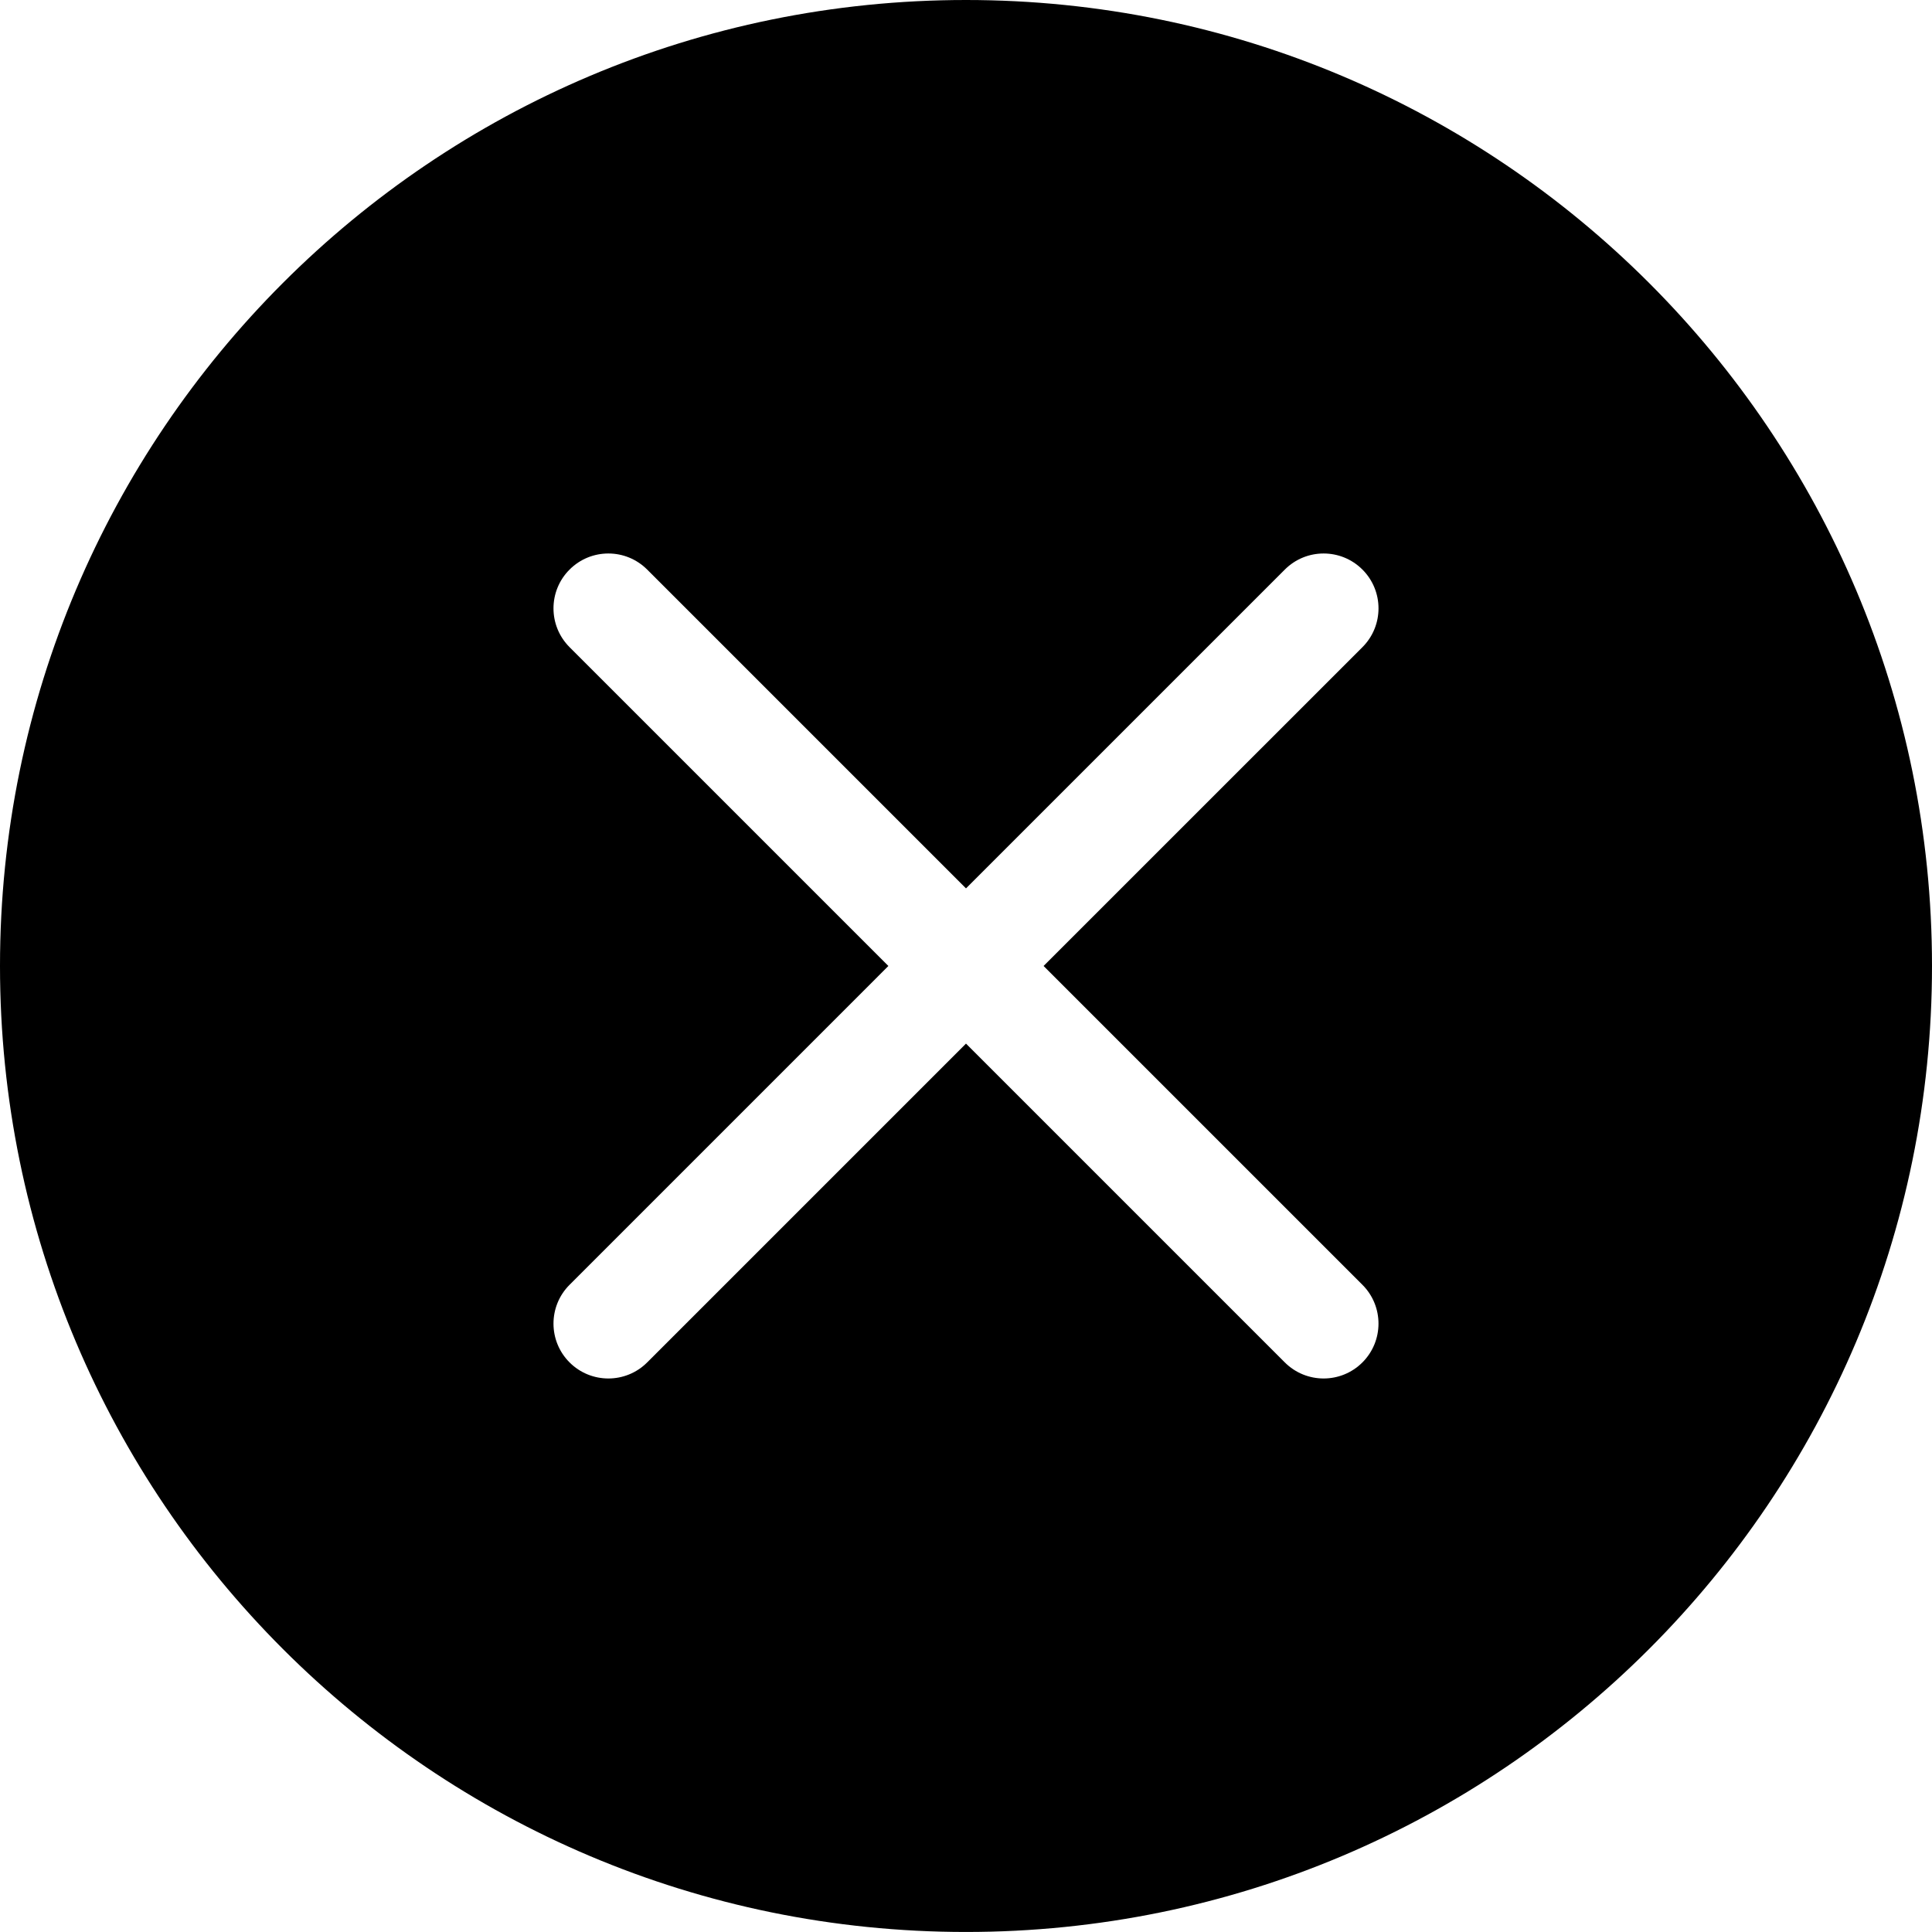
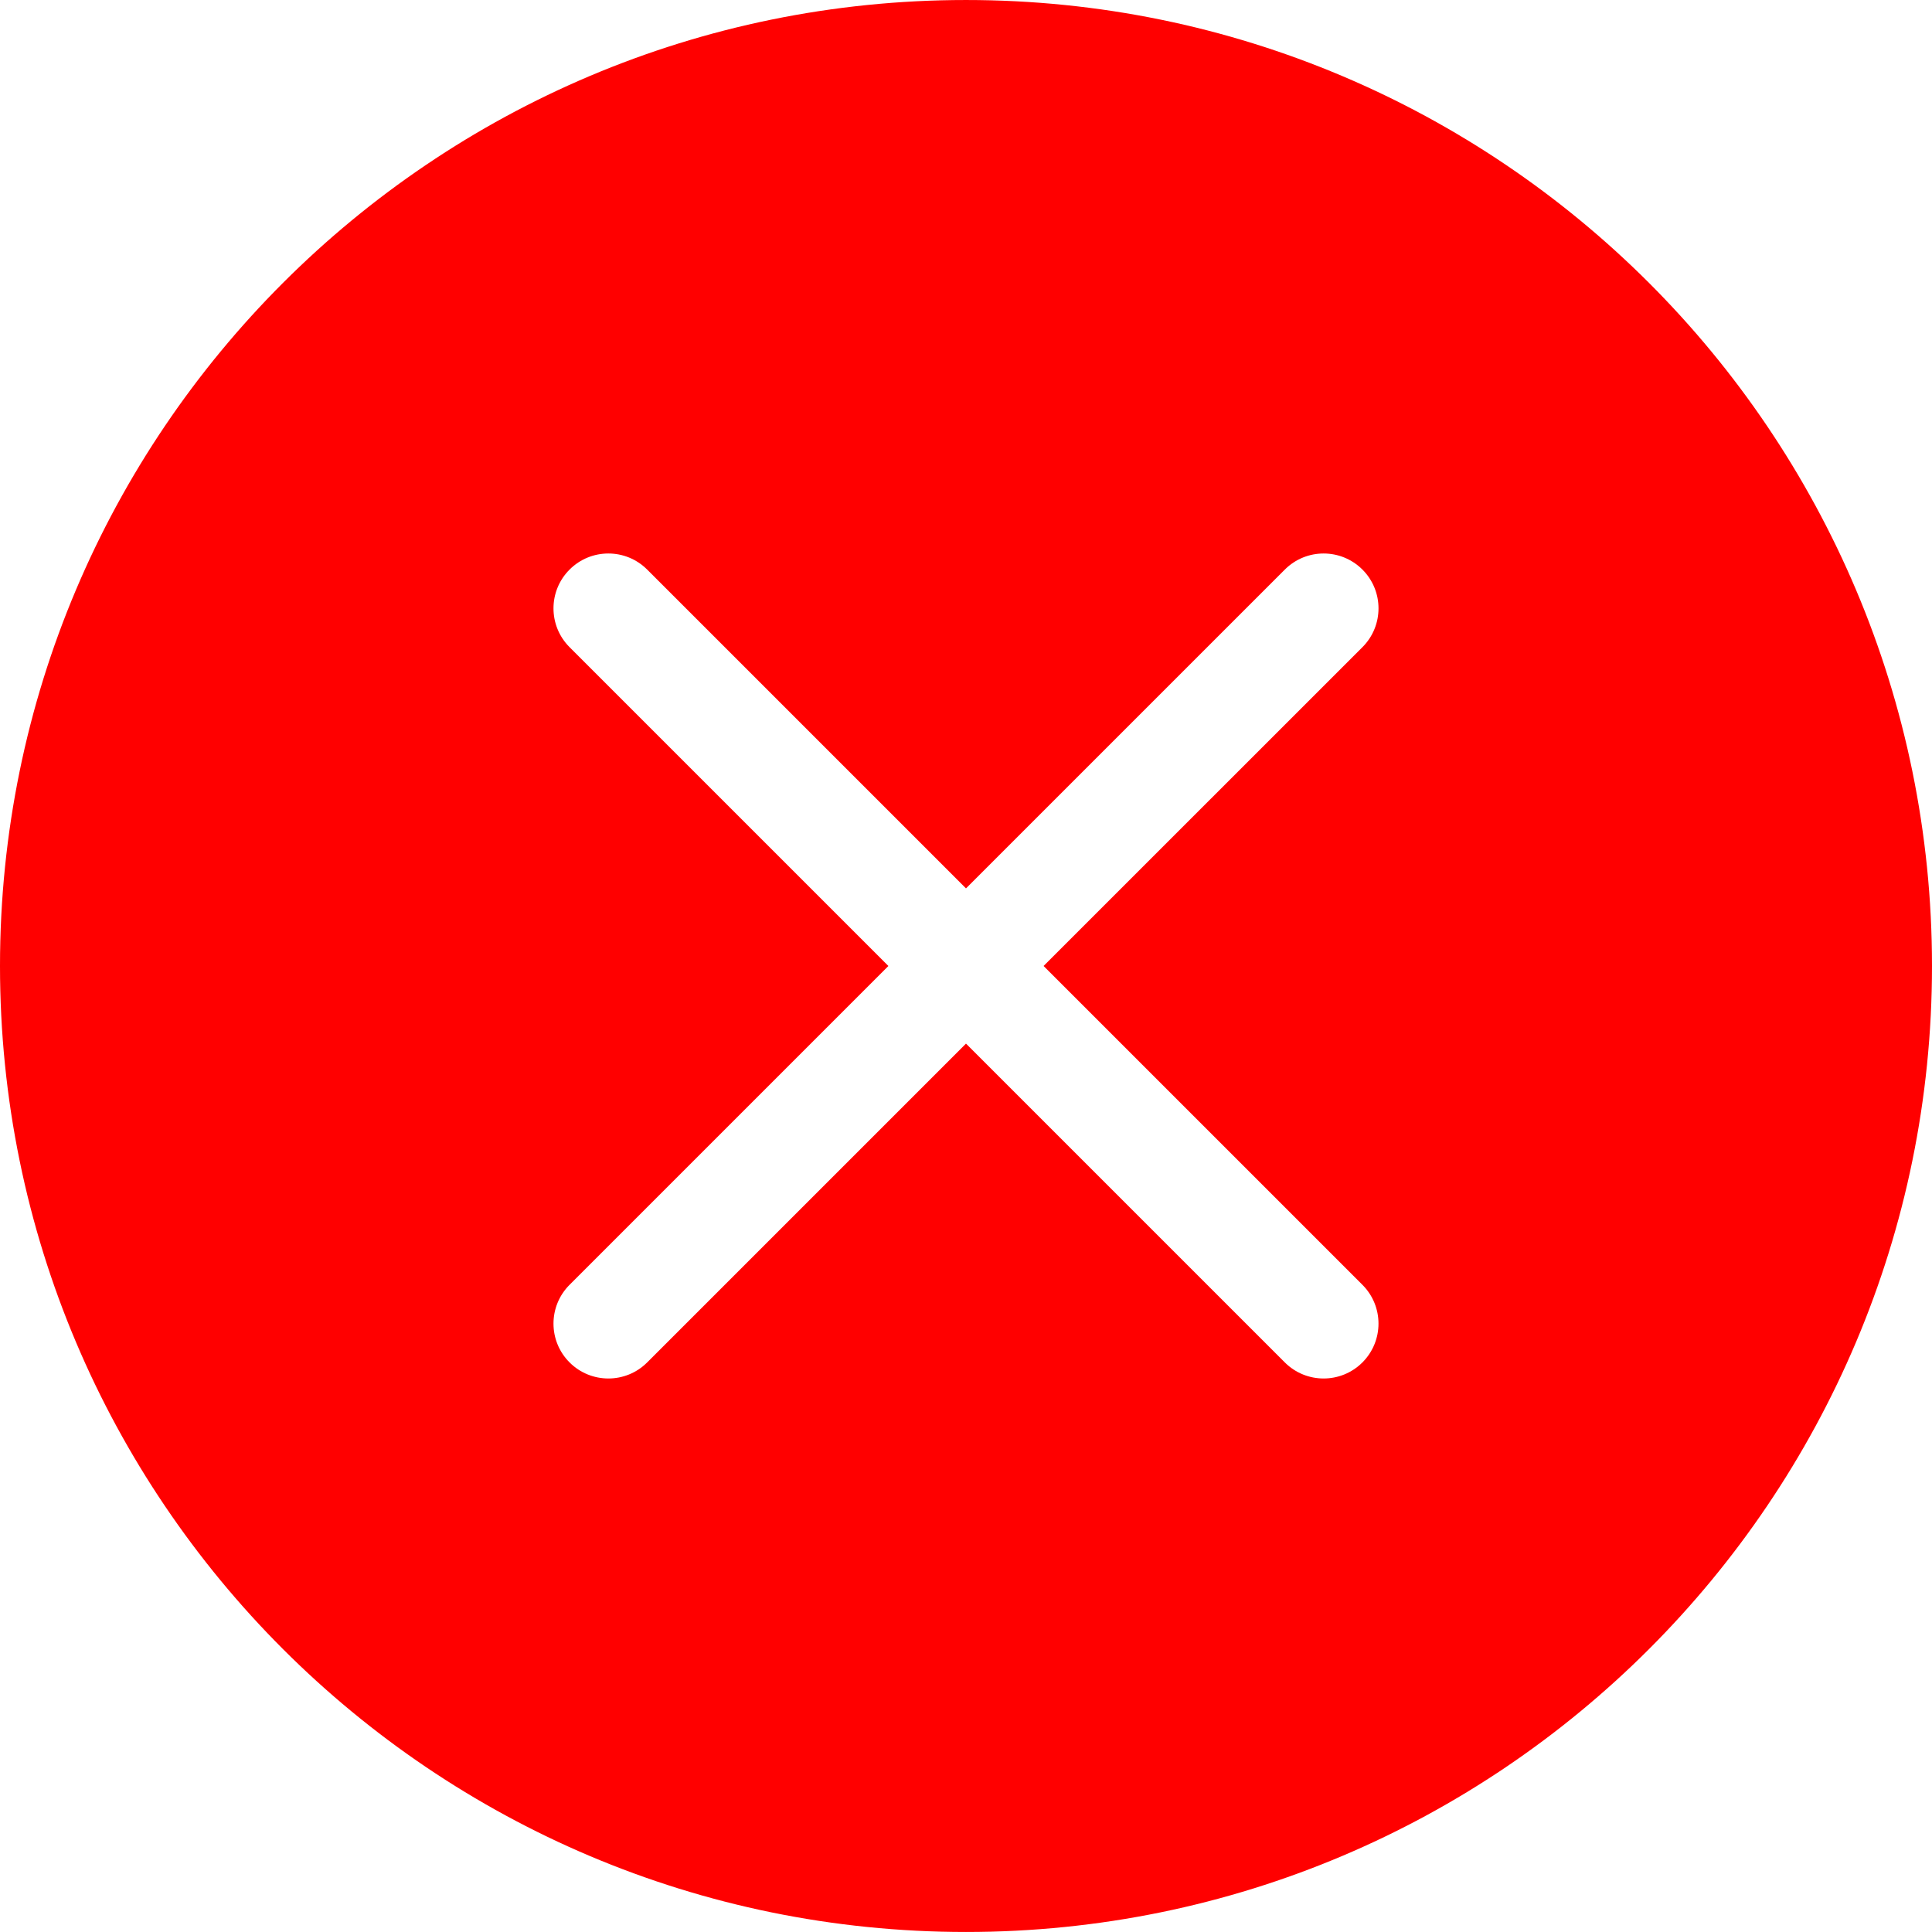
- <svg xmlns="http://www.w3.org/2000/svg" version="1.1" id="Layer_1" x="0px" y="0px" width="122.881px" height="122.88px" viewBox="0 0 122.881 122.88" enable-background="new 0 0 122.881 122.88" xml:space="preserve">
+ <svg xmlns="http://www.w3.org/2000/svg" version="1.1" id="Layer_1" x="0px" y="0px" width="25px" height="25px" fill="#FF0000" viewBox="0 0 122.881 122.88" enable-background="new 0 0 122.881 122.88" xml:space="preserve">
  <g>
    <path fill-rule="evenodd" clip-rule="evenodd" d="M61.44,0c33.933,0,61.441,27.507,61.441,61.439 c0,33.933-27.508,61.44-61.441,61.44C27.508,122.88,0,95.372,0,61.439C0,27.507,27.508,0,61.44,0L61.44,0z M81.719,36.226 c1.363-1.363,3.572-1.363,4.936,0c1.363,1.363,1.363,3.573,0,4.936L66.375,61.439l20.279,20.278c1.363,1.363,1.363,3.573,0,4.937 c-1.363,1.362-3.572,1.362-4.936,0L61.44,66.376L41.162,86.654c-1.362,1.362-3.573,1.362-4.936,0c-1.363-1.363-1.363-3.573,0-4.937 l20.278-20.278L36.226,41.162c-1.363-1.363-1.363-3.573,0-4.936c1.363-1.363,3.573-1.363,4.936,0L61.44,56.504L81.719,36.226 L81.719,36.226z" />
  </g>
</svg>
